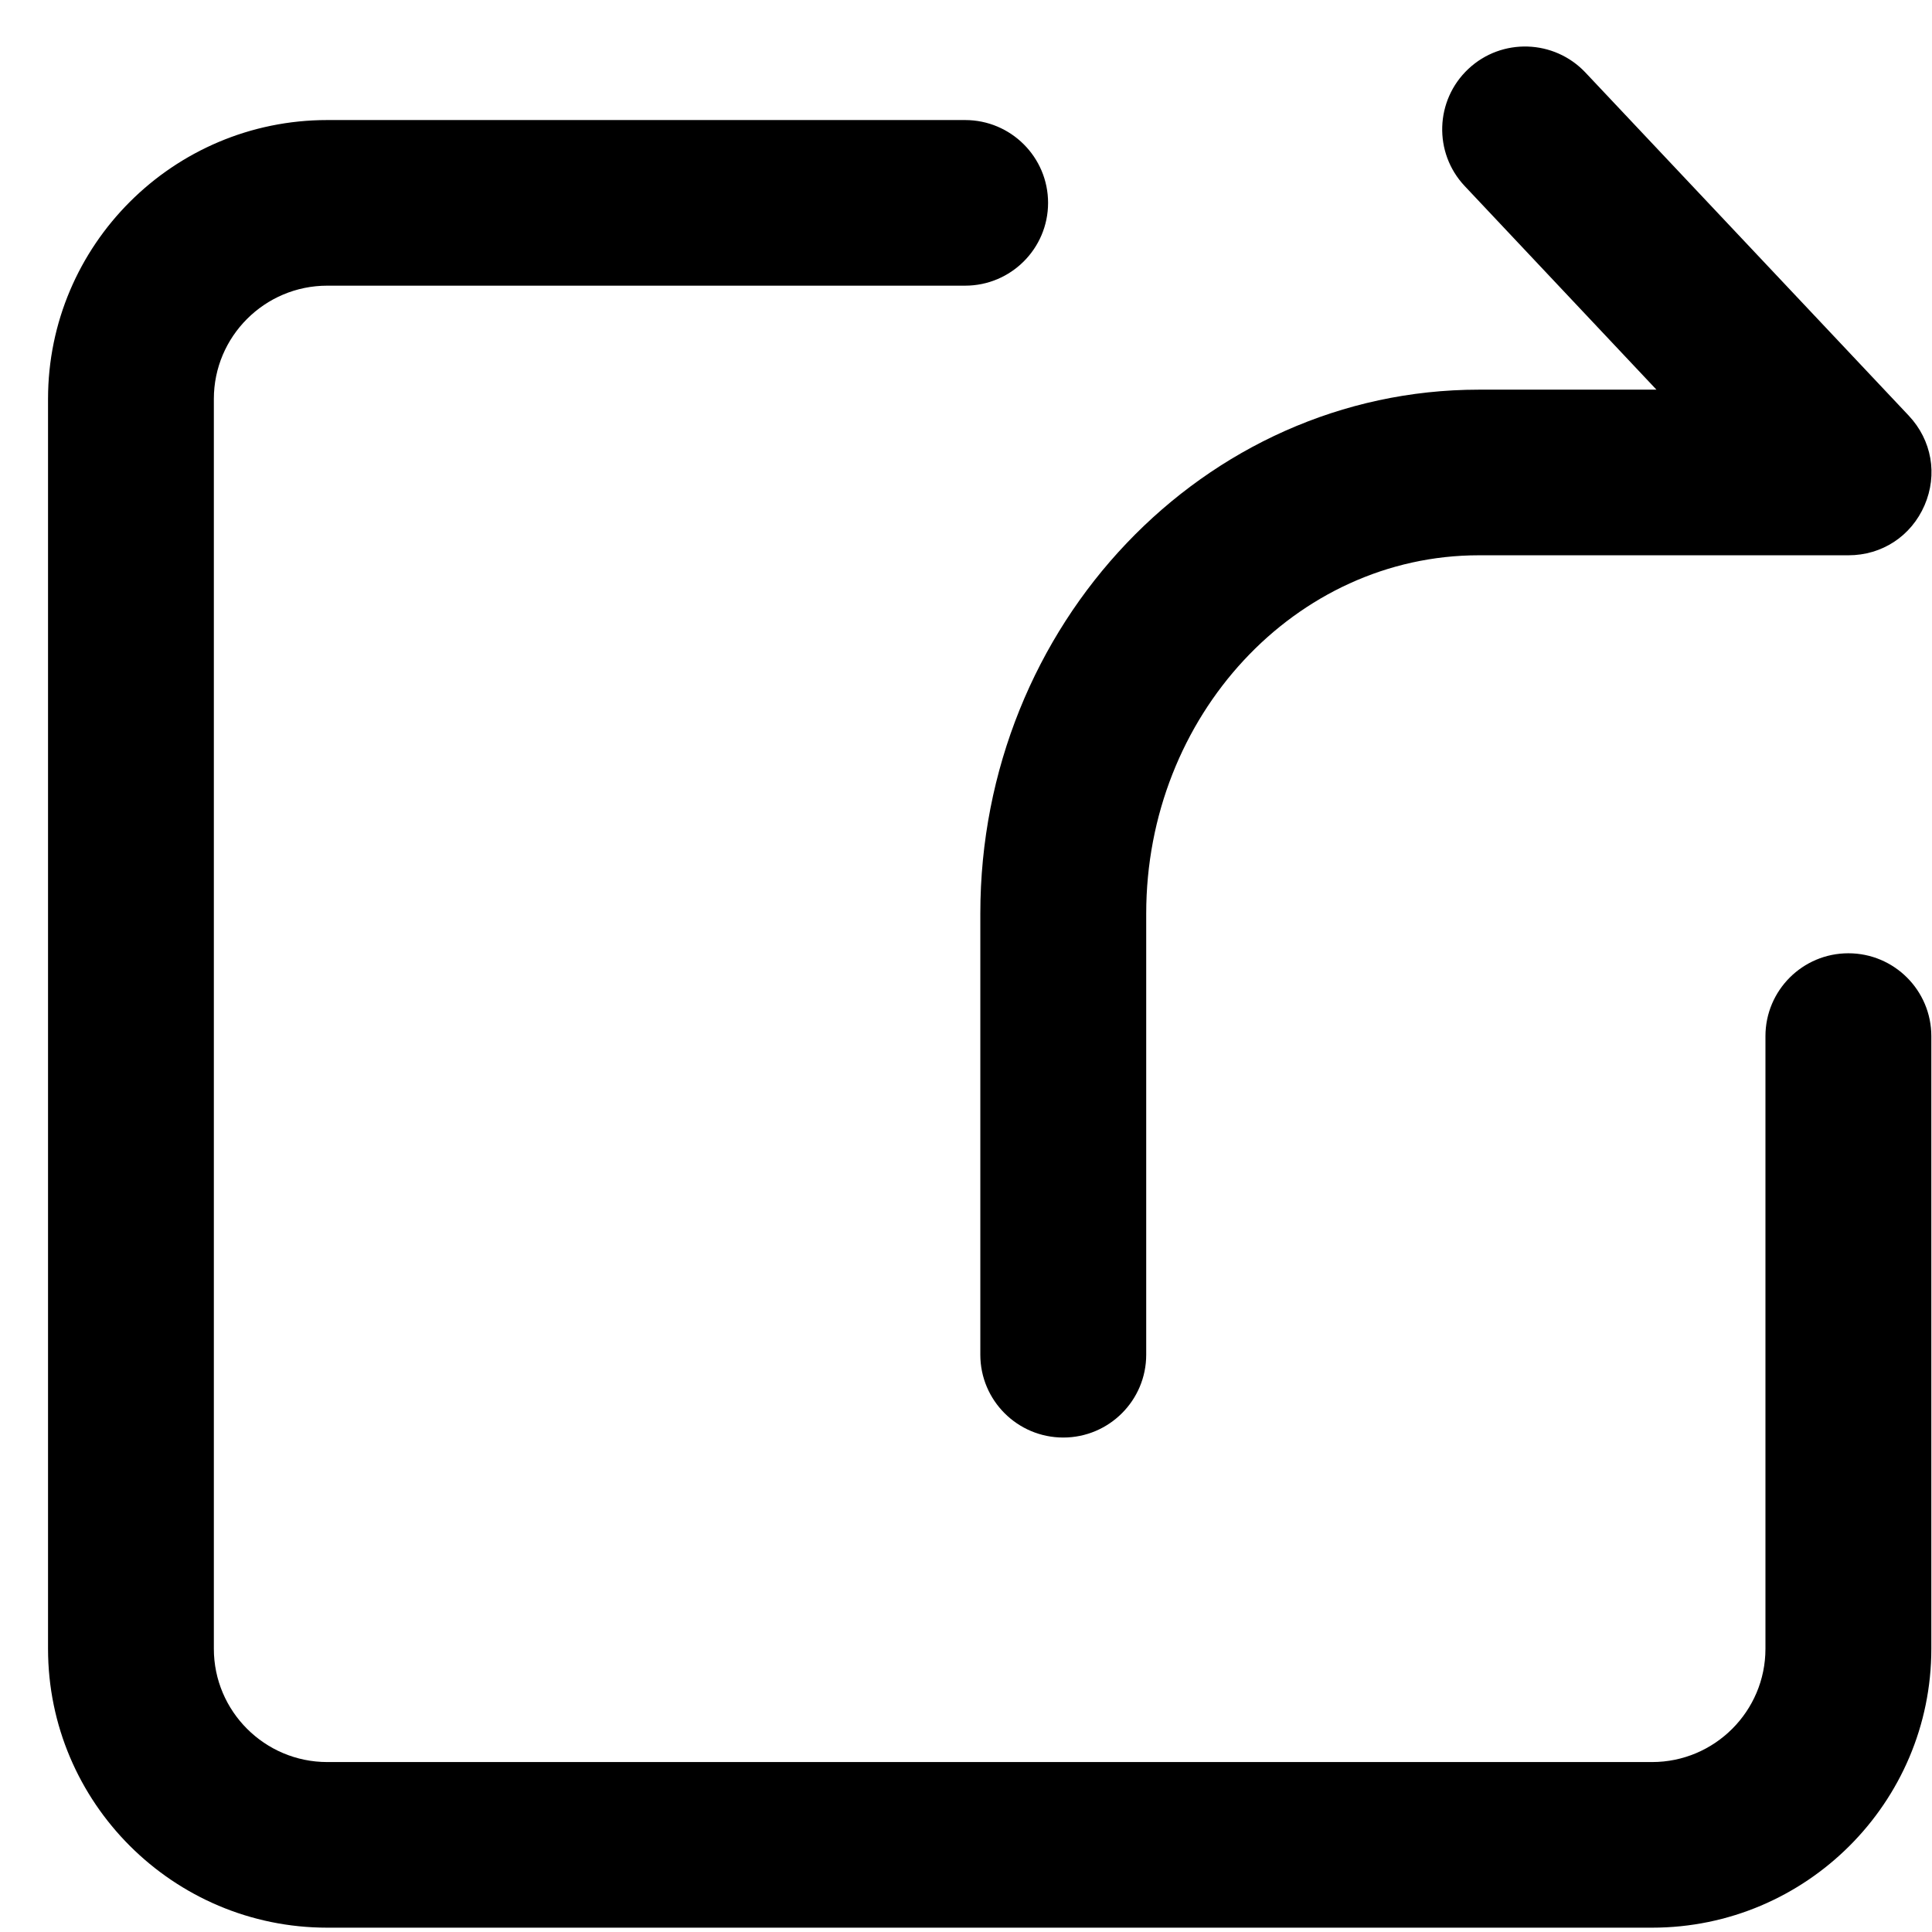
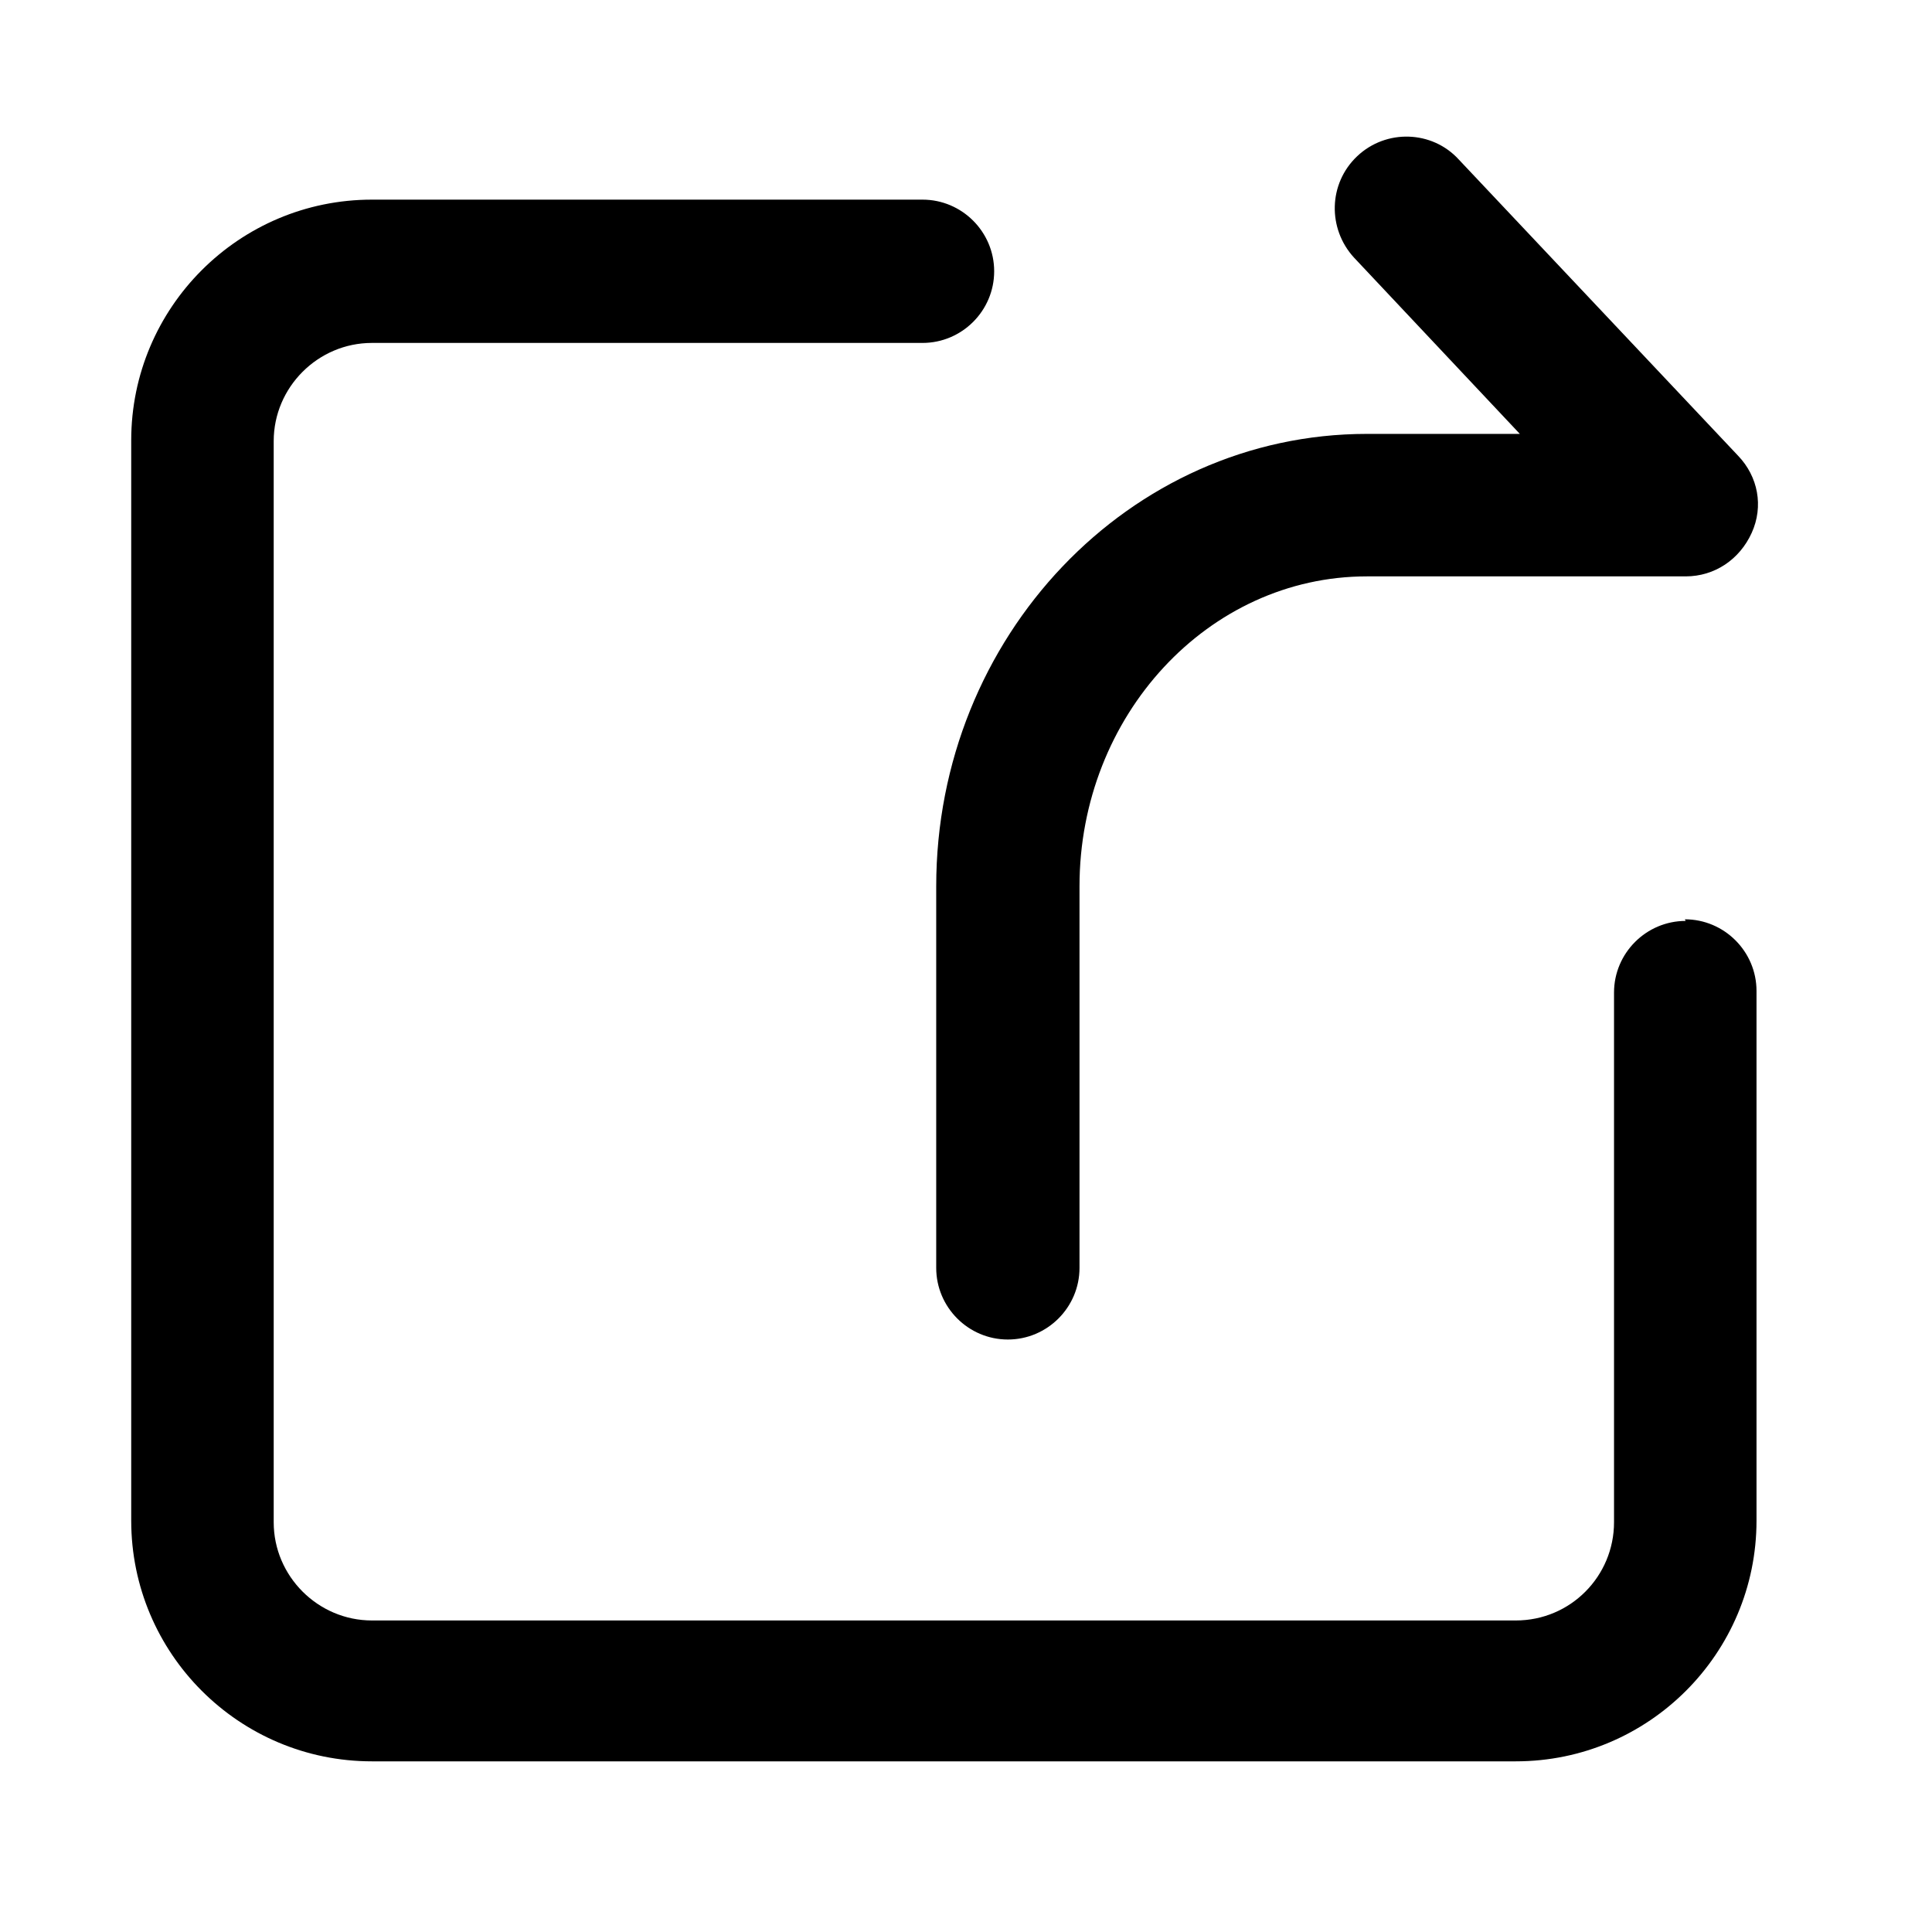
- <svg xmlns="http://www.w3.org/2000/svg" width="29px" height="29px">
-   <path fill-rule="evenodd" d="M24.799,28.935 L4.912,28.935 C2.601,28.935 0.721,27.058 0.721,24.749 L0.721,5.988 C0.721,3.679 2.601,1.802 4.912,1.802 L14.487,1.802 C15.174,1.802 15.732,2.359 15.732,3.045 C15.732,3.731 15.174,4.288 14.487,4.288 L4.912,4.288 C3.973,4.288 3.210,5.051 3.210,5.988 L3.210,24.749 C3.210,25.686 3.973,26.449 4.912,26.449 L24.799,26.449 C25.737,26.449 26.500,25.686 26.500,24.749 L26.500,15.553 C26.500,14.866 27.058,14.309 27.745,14.309 C28.432,14.309 28.990,14.866 28.990,15.553 L28.990,24.749 C28.990,27.058 27.110,28.935 24.799,28.935 ZM27.745,8.335 L22.199,8.335 C19.445,8.335 17.205,10.747 17.205,13.713 L17.205,20.335 C17.205,21.021 16.647,21.578 15.960,21.578 C15.273,21.578 14.715,21.021 14.715,20.335 L14.715,13.713 C14.715,9.377 18.073,5.849 22.199,5.849 L24.864,5.849 L21.986,2.793 C21.515,2.294 21.539,1.506 22.040,1.035 C22.541,0.564 23.330,0.591 23.799,1.090 L28.651,6.239 C28.997,6.607 29.088,7.123 28.888,7.585 C28.687,8.048 28.250,8.335 27.745,8.335 Z" />
+ <svg xmlns="http://www.w3.org/2000/svg" id="_图层_1" data-name="图层 1" viewBox="0 0 24 24">
+   <path d="M11.63,11.01v4.74c0,.49,.4,.89,.89,.89s.89-.4,.89-.89v-4.74c0-2.12,1.6-3.85,3.57-3.85h3.96c.36,0,.67-.21,.82-.54s.08-.7-.17-.96l-3.47-3.68c-.33-.36-.9-.38-1.26-.04-.36,.34-.37,.9-.04,1.26l2.06,2.19h-1.9c-2.95,0-5.35,2.52-5.35,5.62Z" />
+   <path d="M20.94,11.44c-.49,0-.89,.4-.89,.89v6.58c0,.67-.54,1.22-1.22,1.22H4.62c-.67,0-1.22-.55-1.22-1.22V5.48c0-.67,.55-1.22,1.22-1.22h6.84c.49,0,.89-.4,.89-.89s-.4-.89-.89-.89H4.62c-1.65,0-2.99,1.34-2.99,2.99v13.42c0,1.65,1.34,2.99,2.99,2.99h14.21c1.65,0,2.99-1.34,2.99-2.99v-6.58c0-.49-.4-.89-.89-.89Z" />
</svg>
